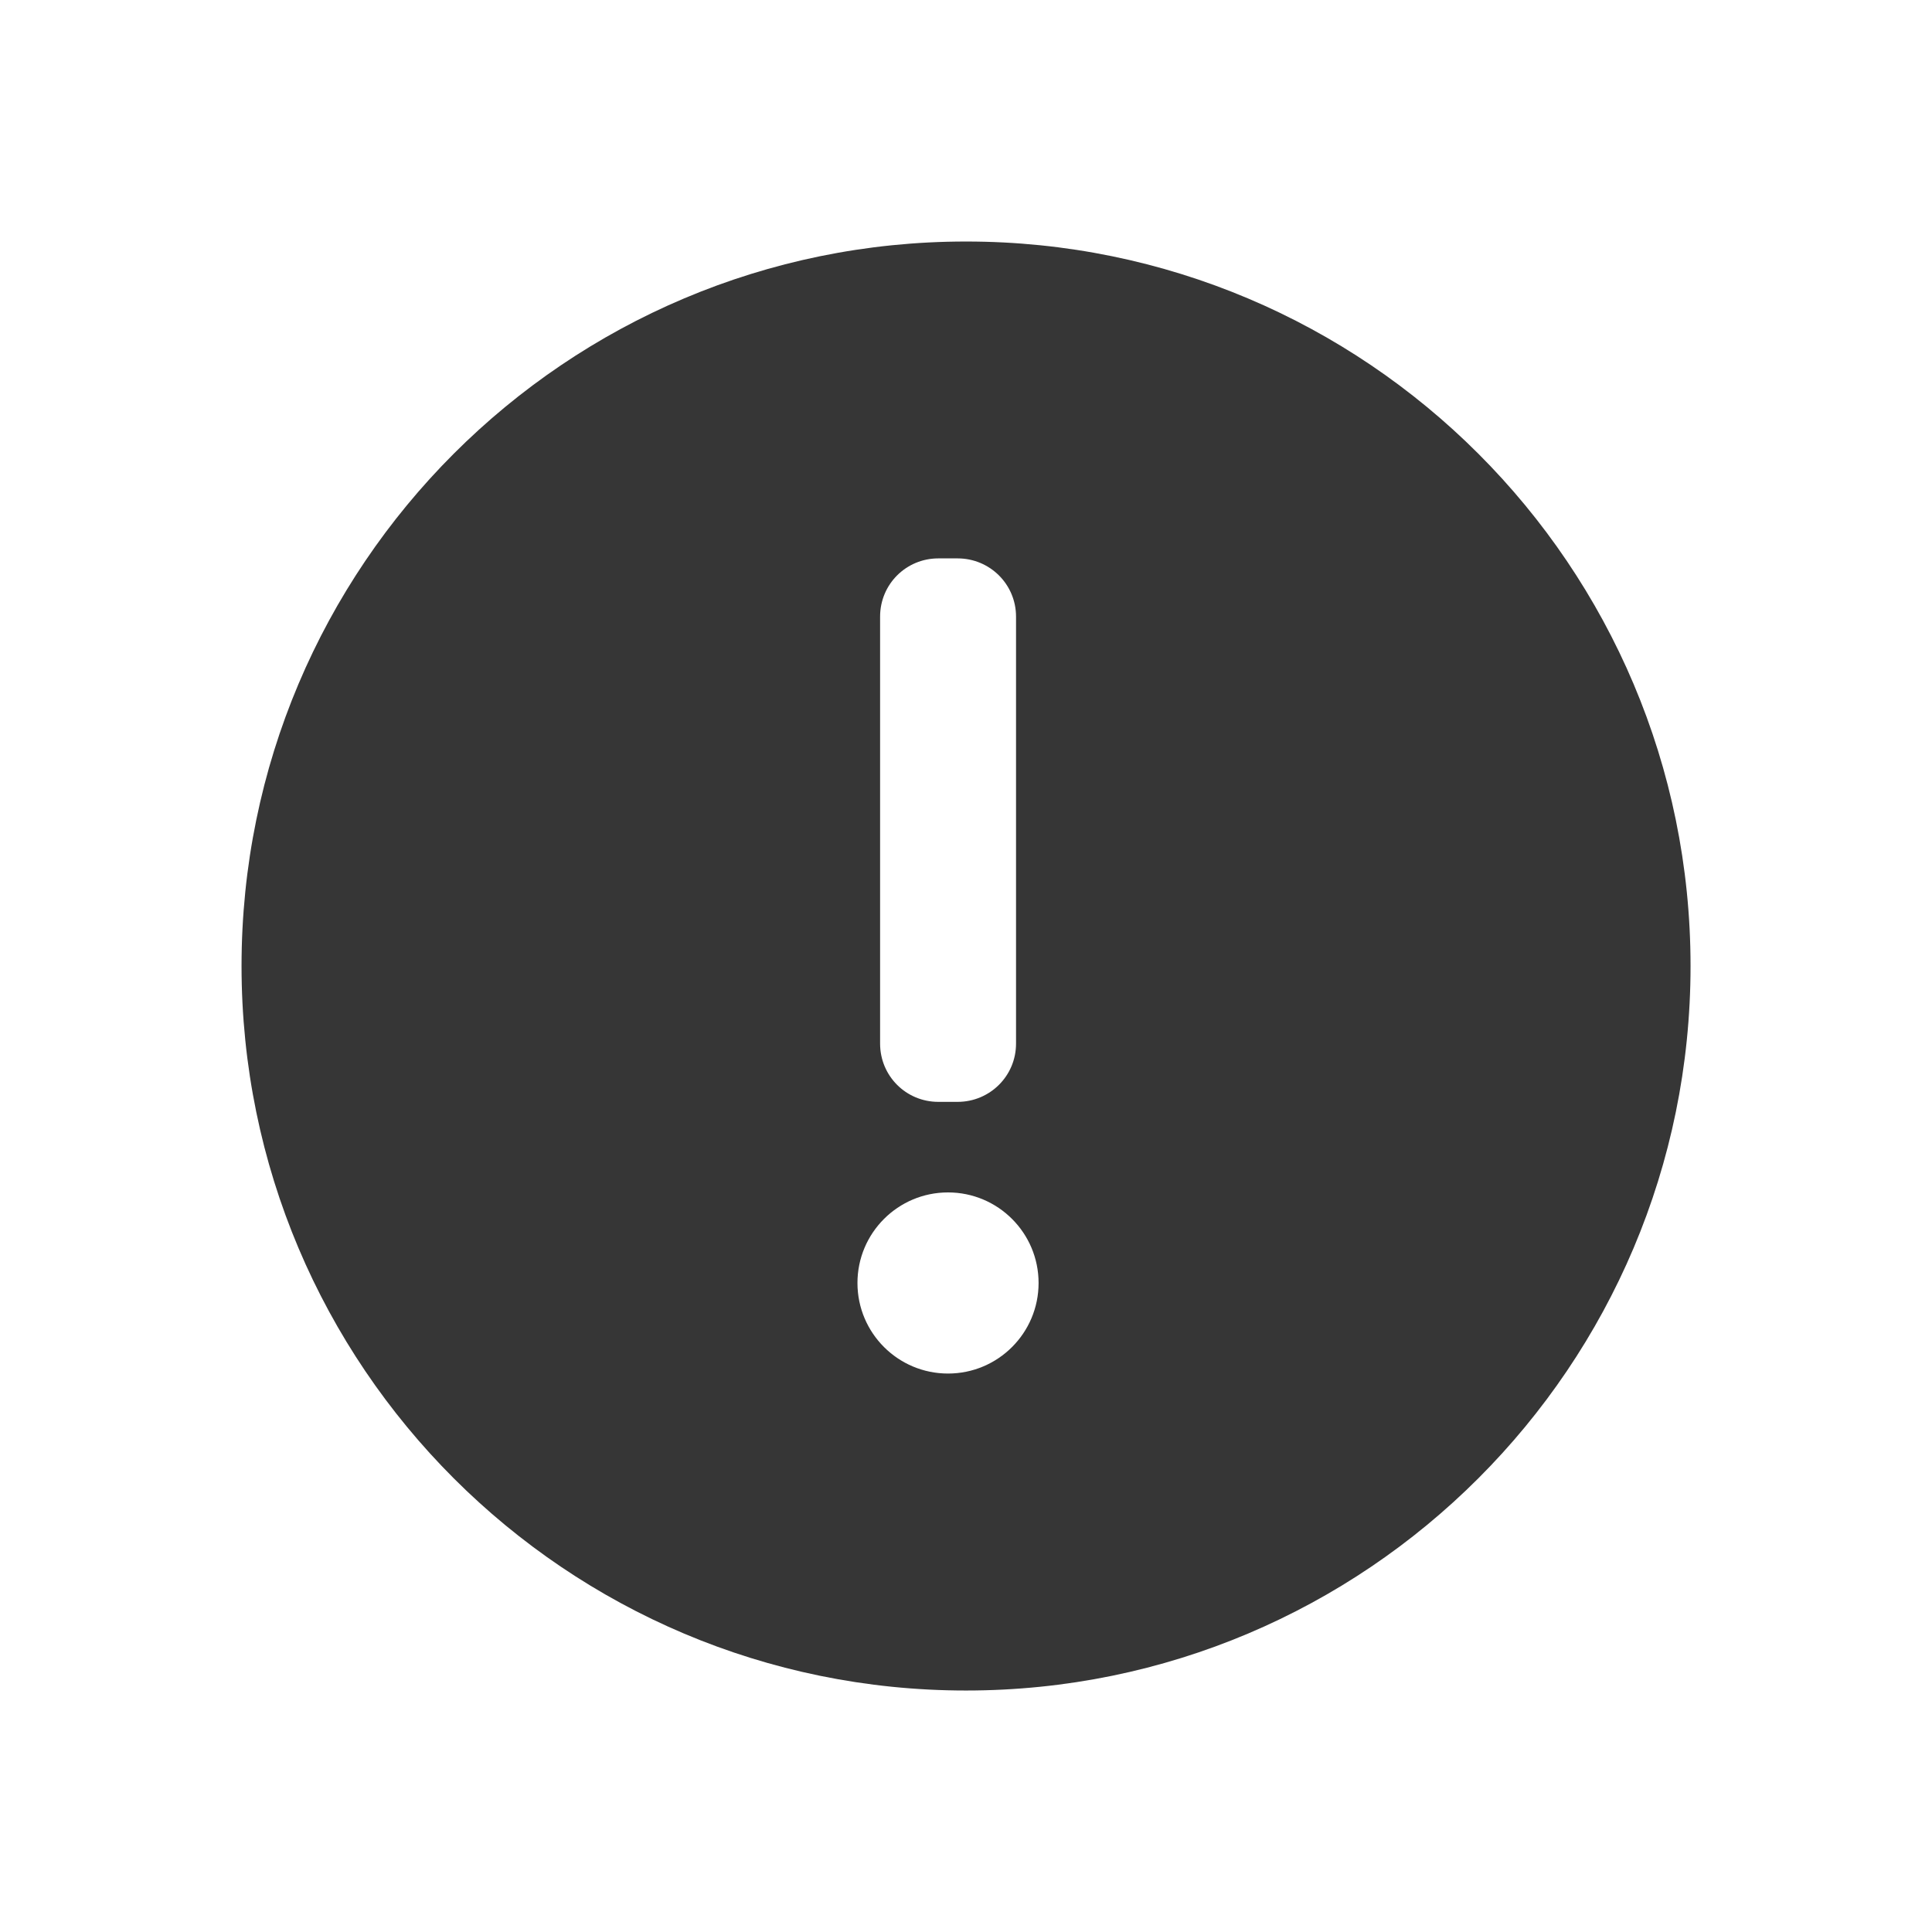
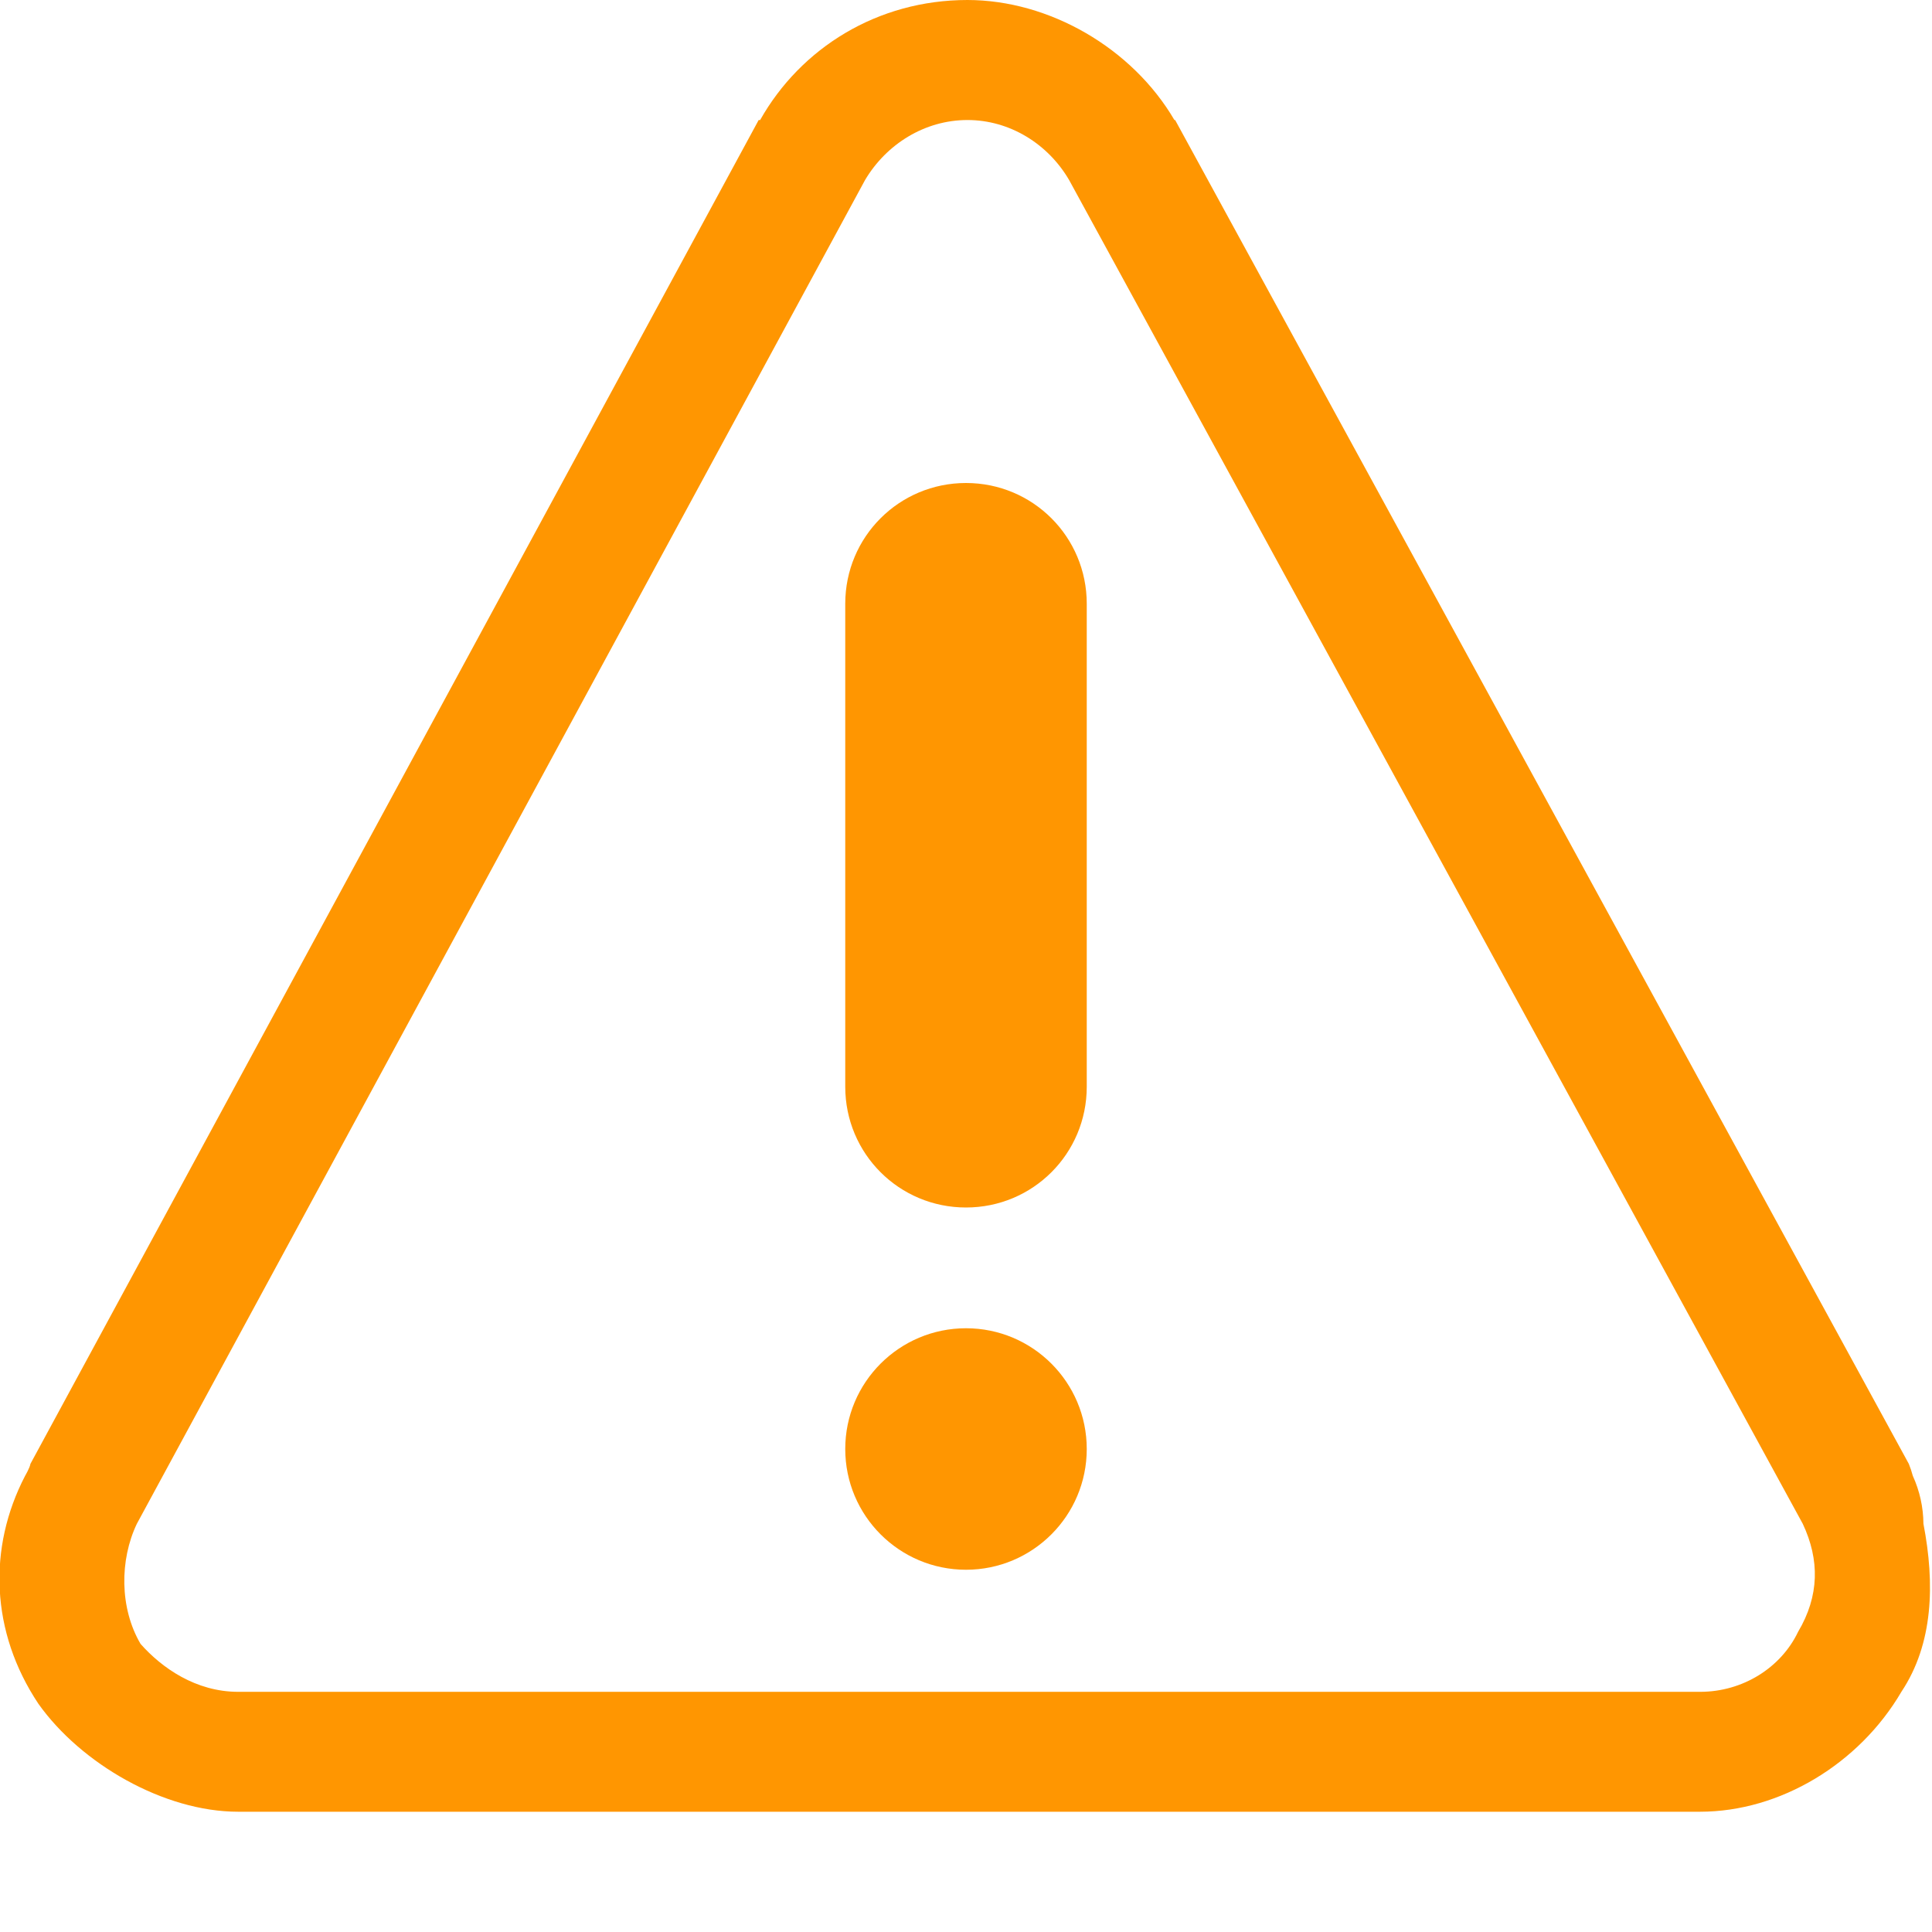
- <svg xmlns="http://www.w3.org/2000/svg" width="16" height="16" enable-background="new" version="1.1">
-   <defs>
-     <filter color-interpolation-filters="sRGB">
-       <feBlend in2="BackgroundImage" mode="darken" />
-     </filter>
-   </defs>
-   <g>
-     <g transform="translate(-18.75 3.5)" enable-background="new">
-       <g transform="matrix(.52112 0 0 .52112 20.768 5.3453)" fill="#363636">
-         <g transform="matrix(.02206 0 0 .02206 -29.9 -.39149)" fill="#363636" />
-       </g>
-     </g>
-     <g transform="matrix(0.85714 0 0 -0.85714 1.14 14.86)" enable-background="new" fill="#363636">
-       <g transform="matrix(.875 0 0 .875 -478.12 -651.69)" fill="#363636">
-         <g fill="#363636">
-           <g transform="matrix(0.66667 0 0 0.66667 288.522 399.4)" fill="#363636">
-             <path transform="matrix(1.5 0 0 1.5 384.07 515.3)" d="m11 3a8 8 0 0 0-8 8 8 8 0 0 0 8 8 8 8 0 0 0 8-8 8 8 0 0 0-8-8zm-0.199 3.5a1 1 0 0 1 1 1 1 1 0 0 1-1 1 1 1 0 0 1-1-1 1 1 0 0 1 1-1zm-0.107 3h0.213c0.356 0 0.645 0.286 0.645 0.643v4.715c0 0.356-0.288 0.643-0.645 0.643h-0.213c-0.356 0-0.643-0.286-0.643-0.643v-4.715c0-0.356 0.286-0.643 0.643-0.643z" fill-rule="evenodd" />
-             <g transform="translate(-4.4108e-7 .39078)" stroke="#363636" stroke-width=".6" />
-           </g>
-         </g>
-       </g>
-     </g>
-     <g />
+ <svg xmlns="http://www.w3.org/2000/svg" width="16" height="16" version="1.1">
+   <g fill="#ff9601">
+     <path class="warning" d="m8.012 0c-0.745 0-1.38 0.397-1.717 0.994-0.004-2.274e-5 -0.008-2.274e-5 -0.012 0l-6.031 11.129c-0.005 0.033-0.044 0.099-0.044 0.099-0.31 0.596-0.287 1.292 0.11 1.888 0.353 0.497 1.04 0.894 1.654 0.894h12.107c0.663 0 1.319-0.397 1.668-0.994 0.264-0.397 0.278-0.894 0.182-1.391-0.001-0.137-0.031-0.272-0.088-0.397-0.009-0.034-0.02-0.067-0.033-0.099l-6.076-11.129c-0.002-5.69e-6 -0.004-5.69e-6 -0.006 0-0.349-0.596-1.036-0.994-1.715-0.994zm0 0.994c0.352 0 0.668 0.199 0.842 0.497l6.076 11.129c0.14 0.298 0.138 0.596-0.039 0.894-0.142 0.298-0.459 0.497-0.811 0.497h-12.107c-0.352 0-0.634-0.199-0.809-0.397-0.175-0.298-0.173-0.696-0.031-0.994l6.031-11.129c0.177-0.298 0.495-0.497 0.848-0.497z" />
+     <path class="warning" d="m8 4c0.554 0 1 0.446 1 1v4c0 0.554-0.446 1-1 1s-1-0.446-1-1v-4c0-0.554 0.446-1 1-1z" />
+     <path class="warning" d="m9 12a1 1 0 0 1-1 1 1 1 0 0 1-1-1 1 1 0 0 1 1-1 1 1 0 0 1 1 1z" />
  </g>
</svg>
